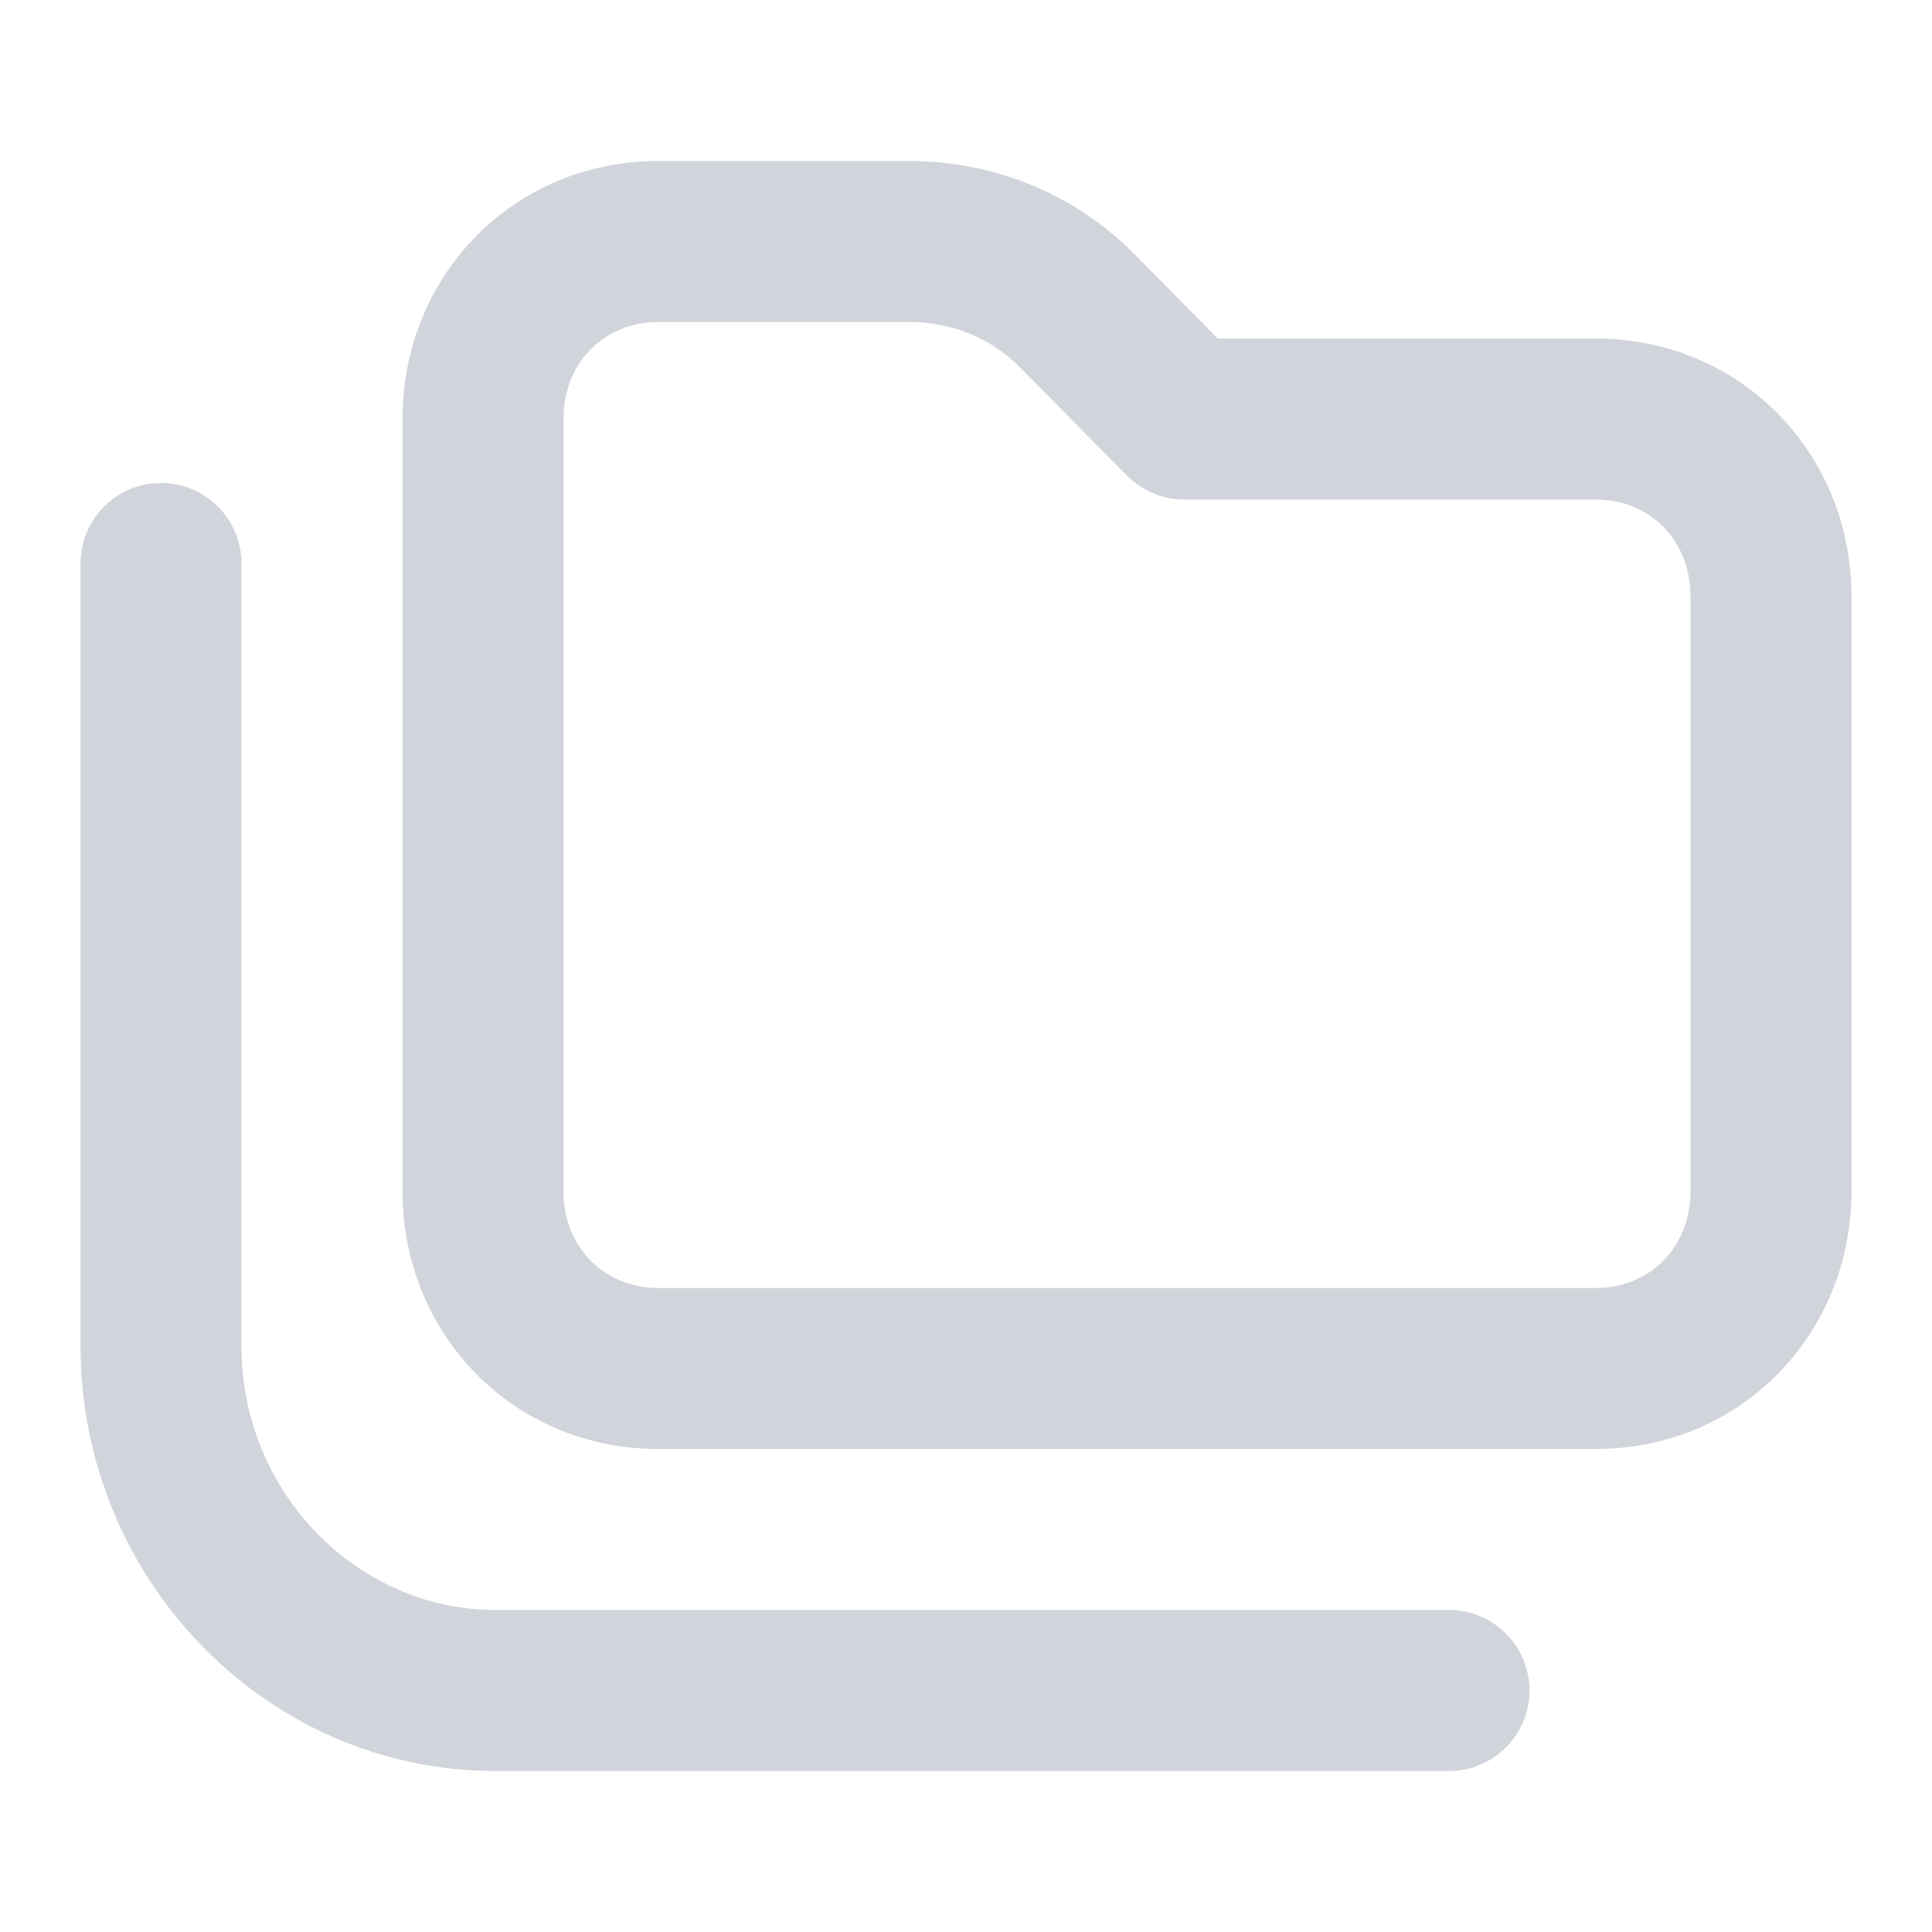
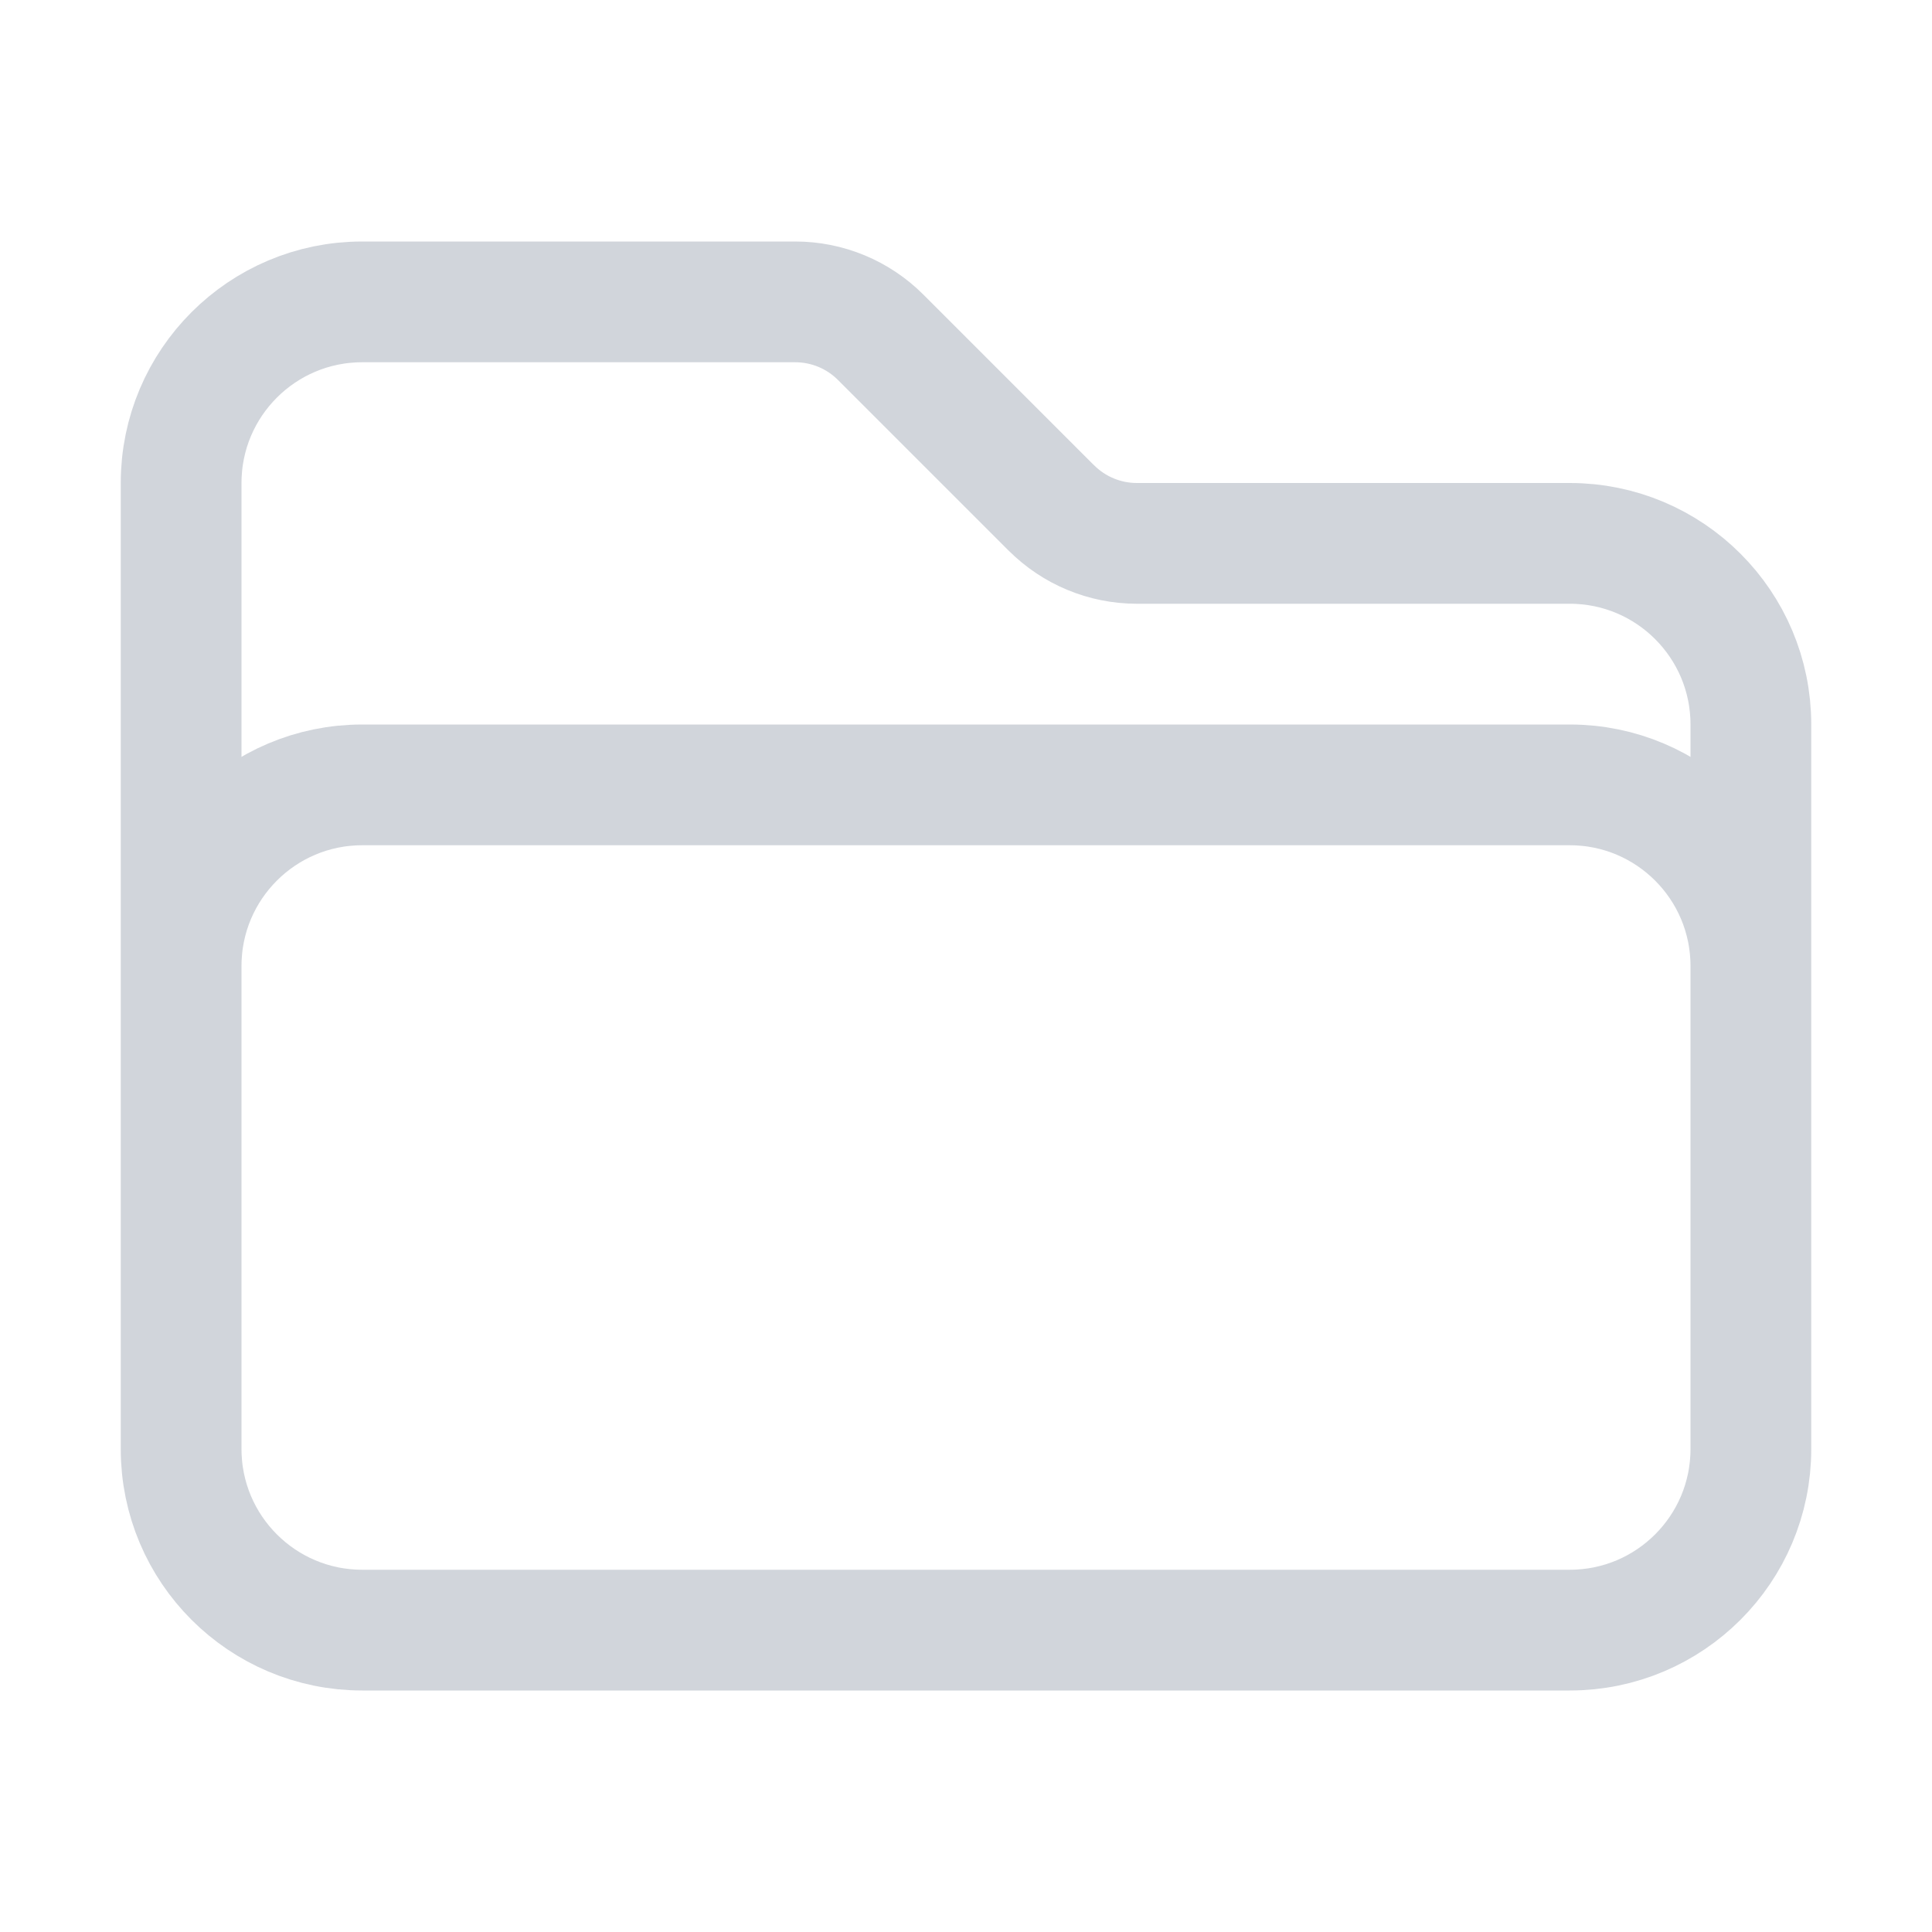
- <svg xmlns="http://www.w3.org/2000/svg" width="20" height="20" viewBox="0 0 36 36" fill="none">
-   <path fill-rule="evenodd" clip-rule="evenodd" d="M7.5 7.808C7.5 5.128 9.574 3 12.266 3H16.953C18.466 3 19.994 3.575 21.144 4.741L22.692 6.308H29.734C32.426 6.308 34.5 8.436 34.5 11.116V22.192C34.5 24.872 32.426 27 29.734 27H12.266C9.574 27 7.5 24.872 7.5 22.192V7.808ZM12.266 6C11.267 6 10.5 6.749 10.5 7.808V22.192C10.5 23.251 11.267 24 12.266 24H29.734C30.733 24 31.5 23.251 31.5 22.192V11.116C31.5 10.057 30.733 9.308 29.734 9.308H22.065C21.664 9.308 21.279 9.148 20.998 8.862L19.009 6.848C18.456 6.288 17.712 6 16.953 6H12.266Z" fill="#d1d5db" />
-   <path fill-rule="evenodd" clip-rule="evenodd" d="M3 9C3.828 9 4.5 9.672 4.5 10.5V25.088C4.5 27.826 6.673 30 9.234 30H27C27.828 30 28.5 30.672 28.5 31.5C28.5 32.328 27.828 33 27 33H9.234C4.937 33 1.5 29.403 1.5 25.088V10.5C1.5 9.672 2.172 9 3 9Z" fill="#d1d5db" />
+ <svg xmlns="http://www.w3.org/2000/svg" fill="none" viewBox="0 0 24 24" stroke-width="1.5" stroke="#d1d5db" width="20" height="20">
+   <path stroke-linecap="round" stroke-linejoin="round" d="M2.25 12.75V12A2.25 2.25 0 014.5 9.75h15A2.25 2.25 0 0121.75 12v.75m-8.69-6.44l-2.12-2.12a1.5 1.5 0 00-1.061-.44H4.5A2.25 2.25 0 002.25 6v12a2.25 2.25 0 002.25 2.25h15A2.25 2.25 0 0021.75 18V9a2.25 2.25 0 00-2.25-2.25h-5.379a1.5 1.5 0 01-1.06-.44z" />
</svg>
